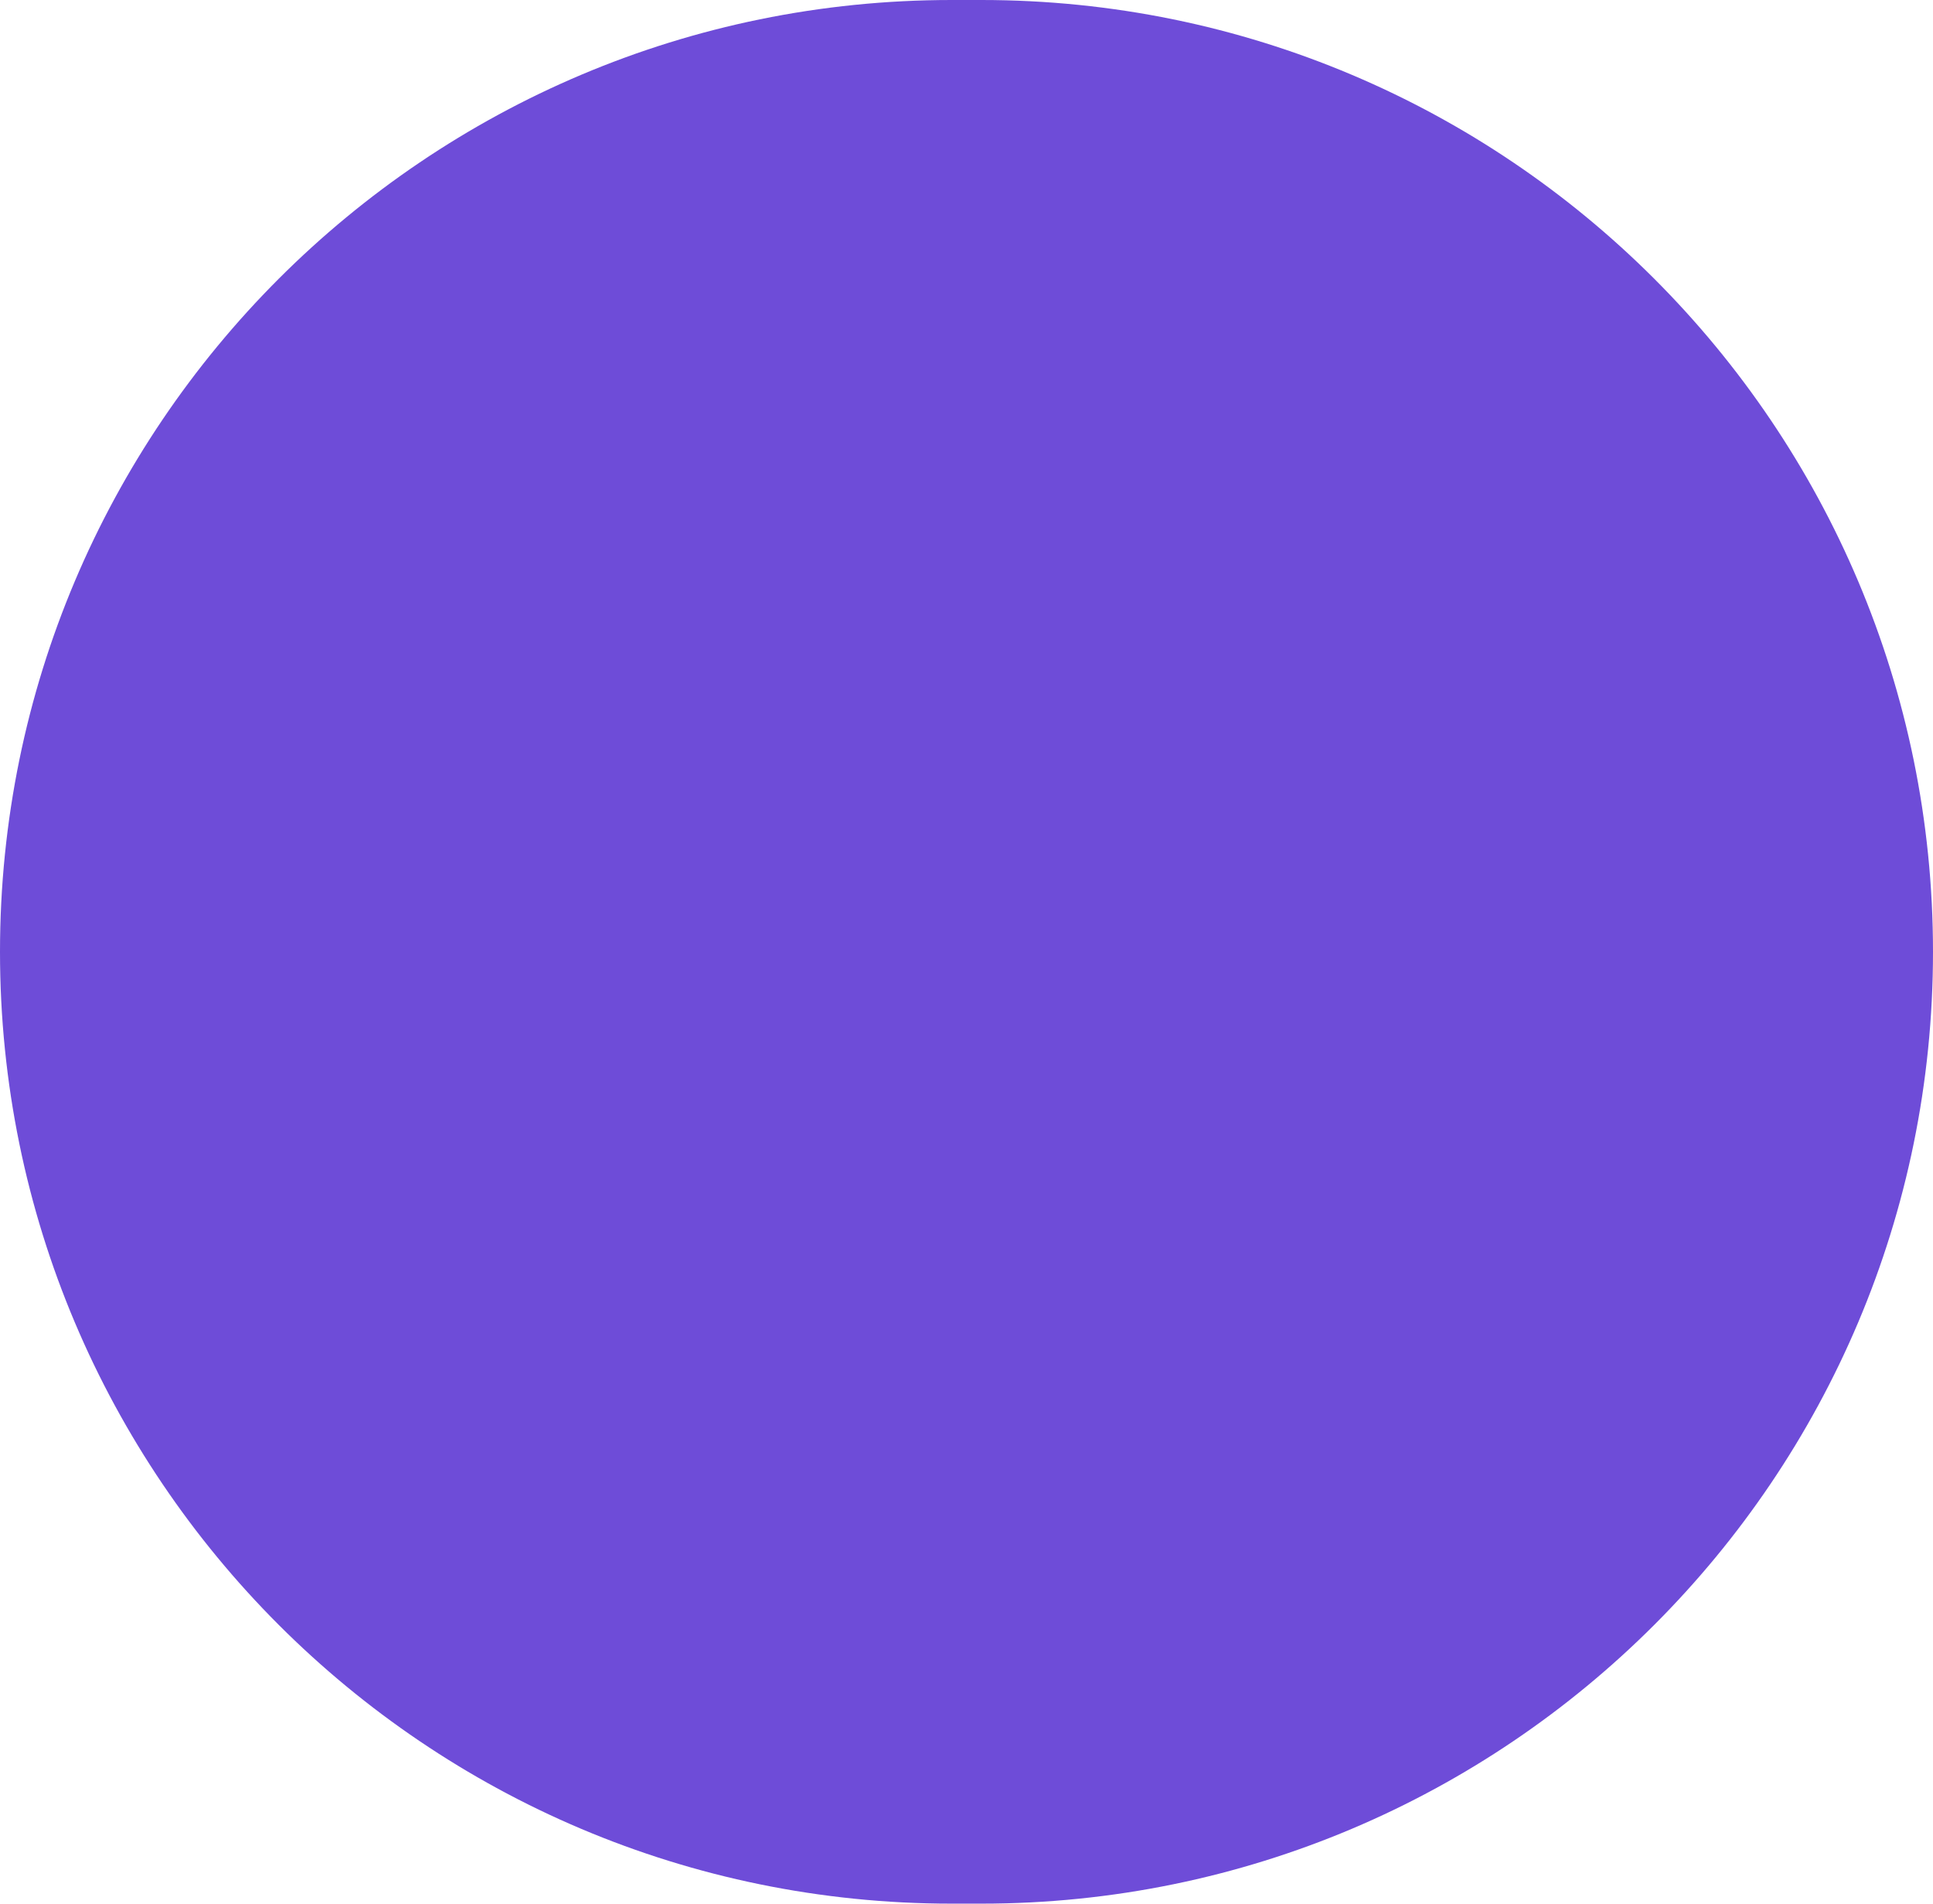
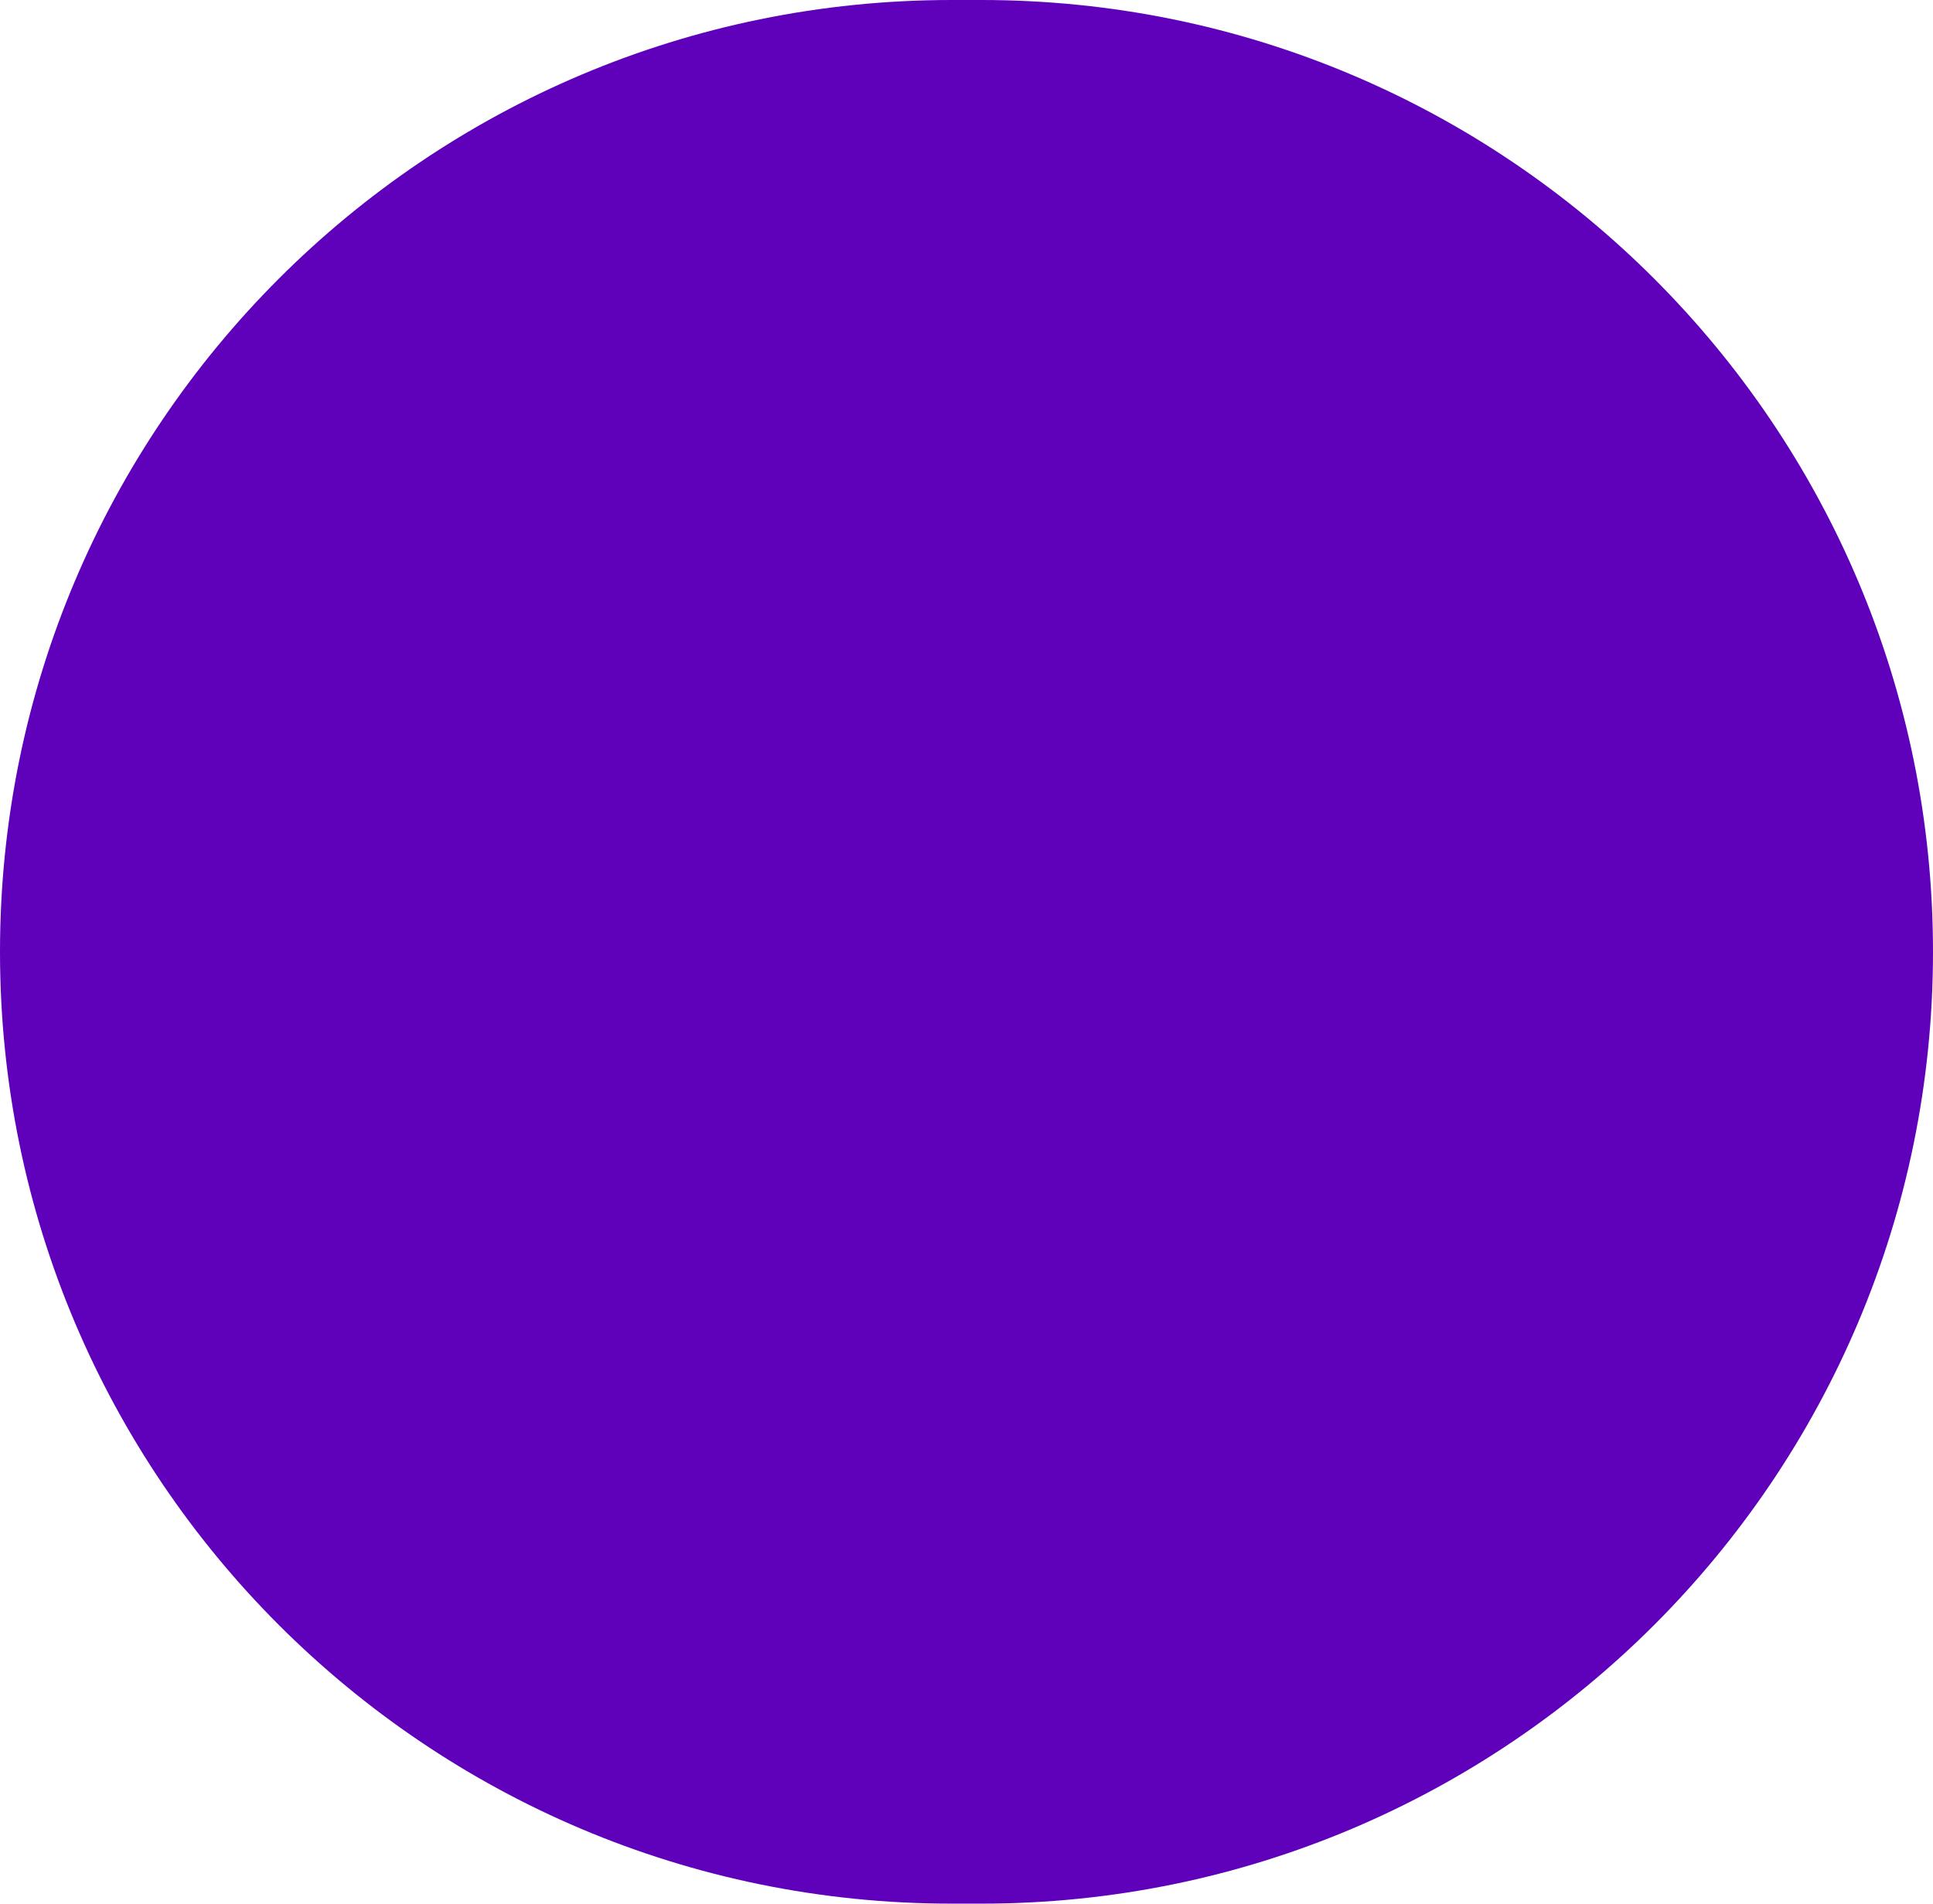
<svg xmlns="http://www.w3.org/2000/svg" width="130" height="128" viewBox="0 0 130 128">
  <g id="Grupo_35" data-name="Grupo 35" transform="translate(-1542 -3467)">
-     <rect id="Retângulo_25" data-name="Retângulo 25" width="130" height="128" rx="64" transform="translate(1542 3467)" fill="#6e4cd8" />
+     <rect id="Retângulo_25" data-name="Retângulo 25" width="130" height="128" rx="64" transform="translate(1542 3467)" fill="#5f00ba" />
  </g>
</svg>
